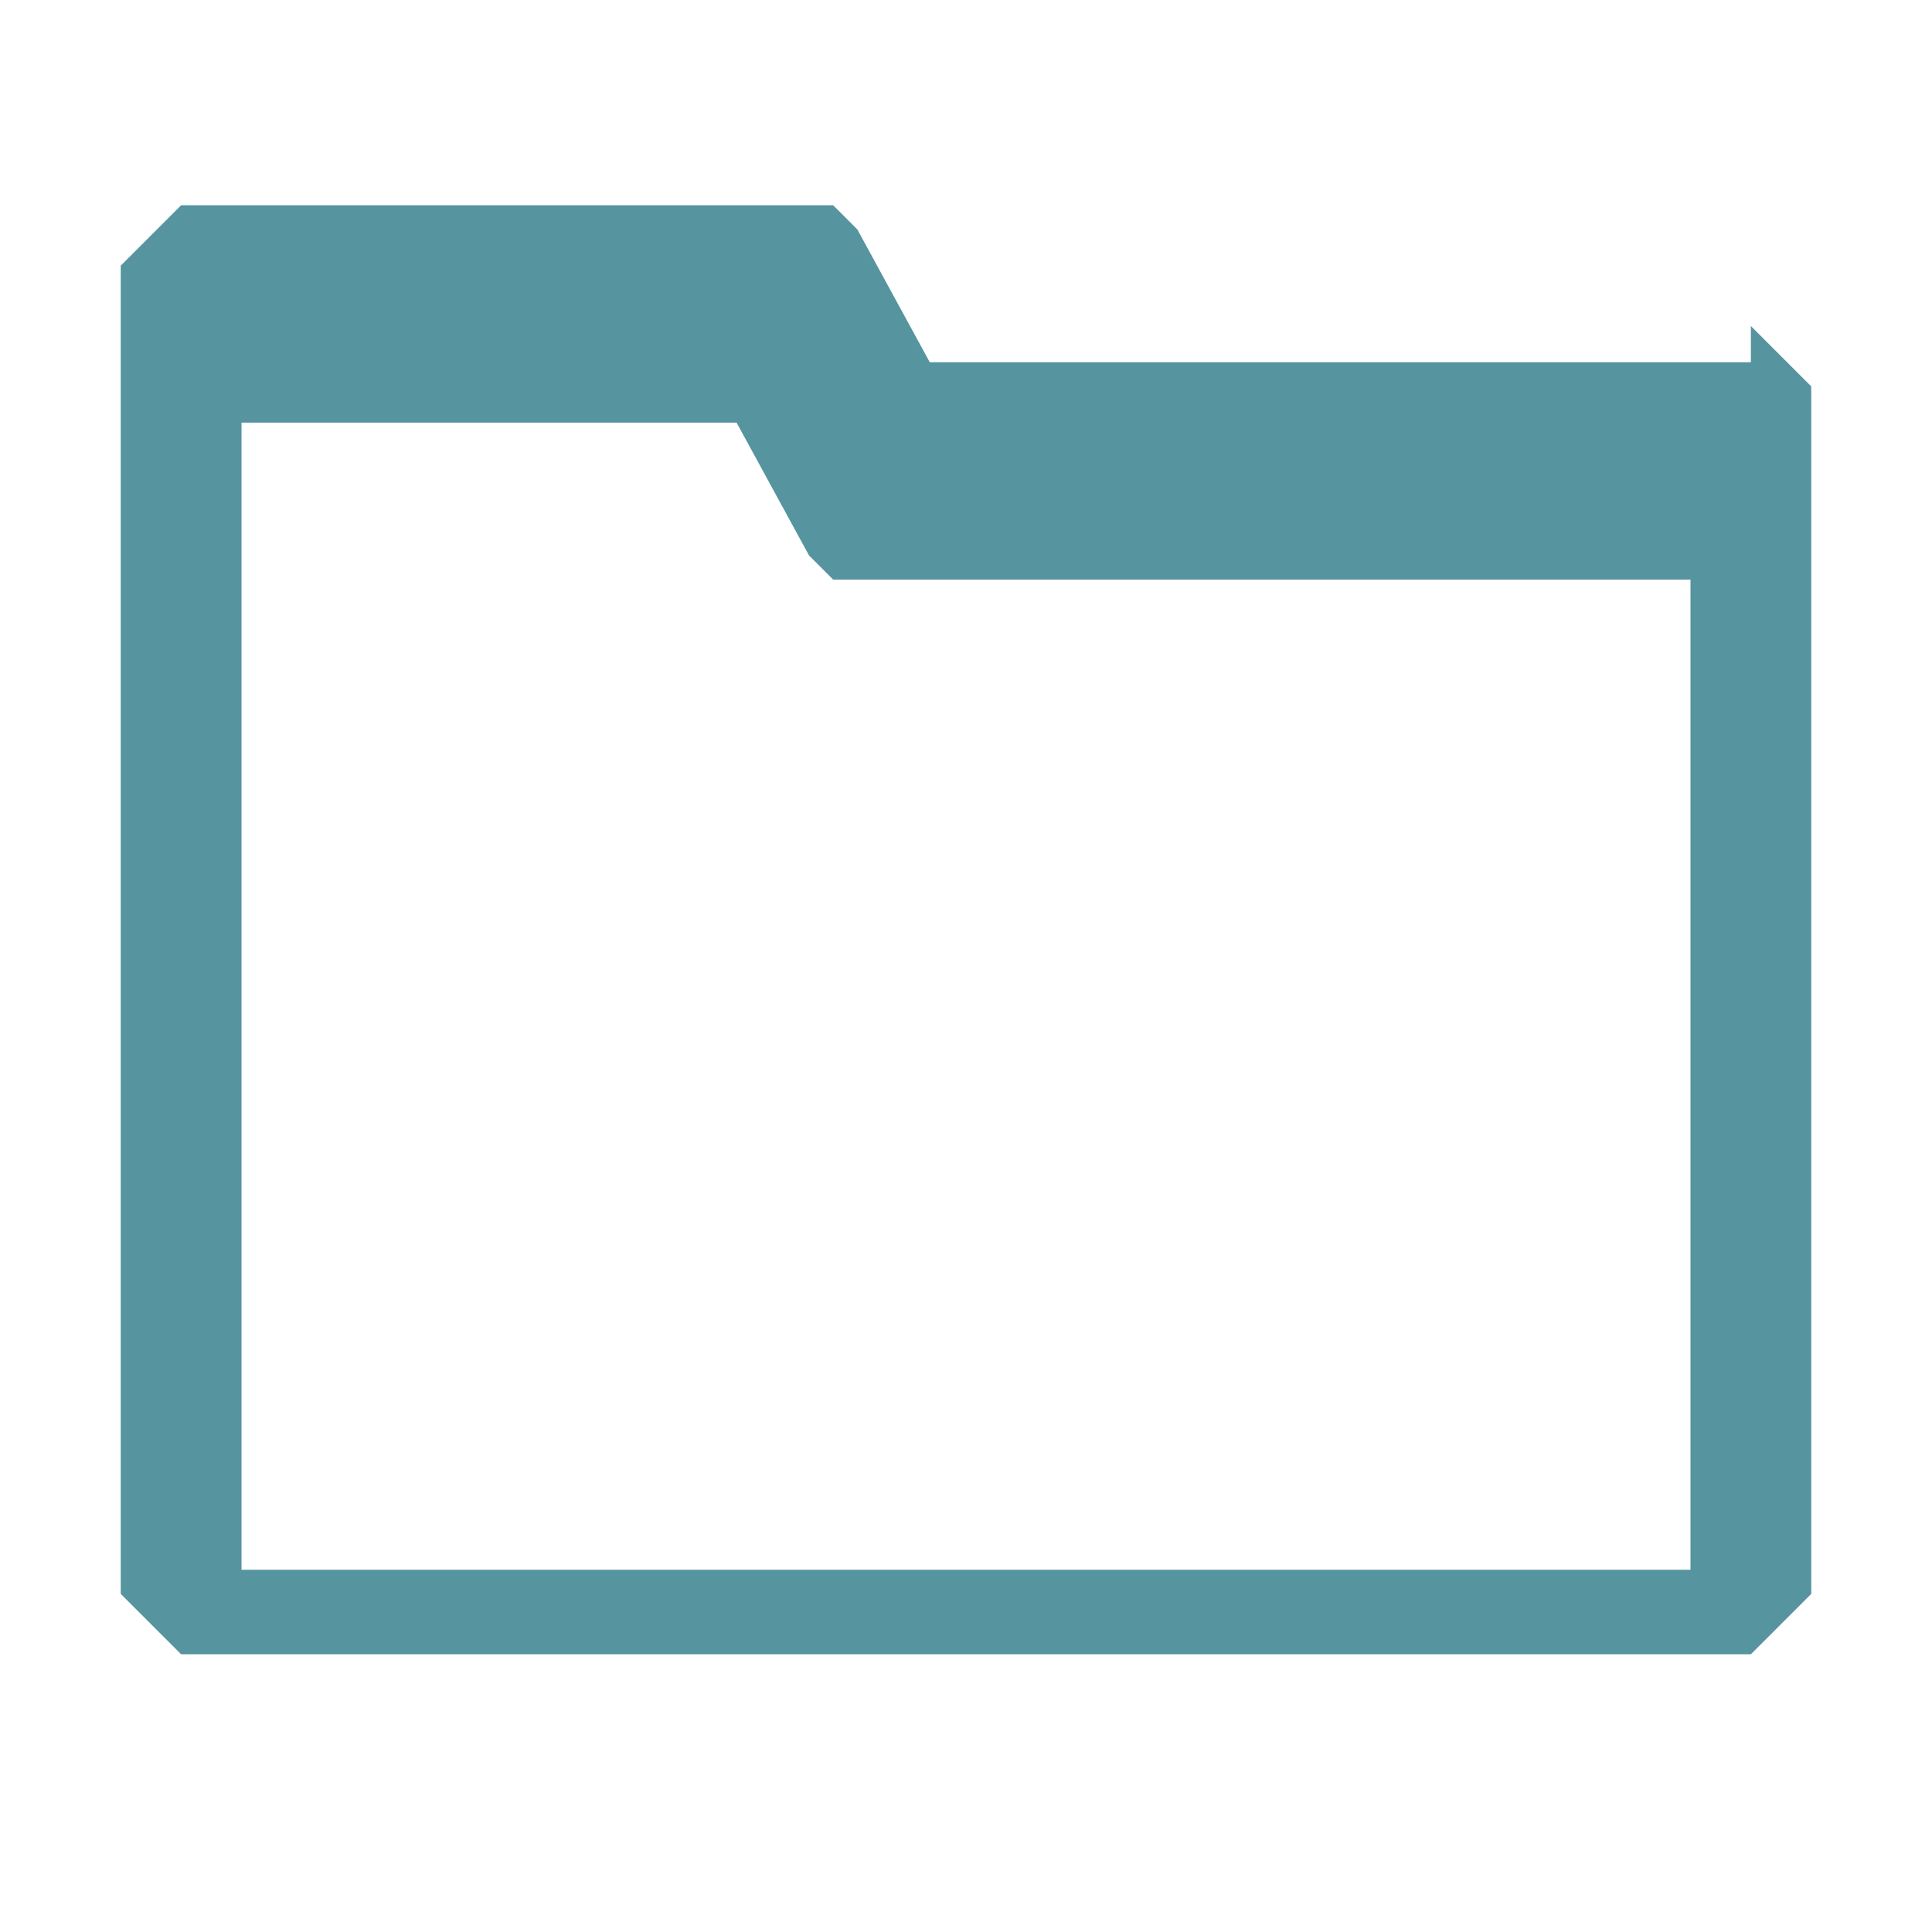
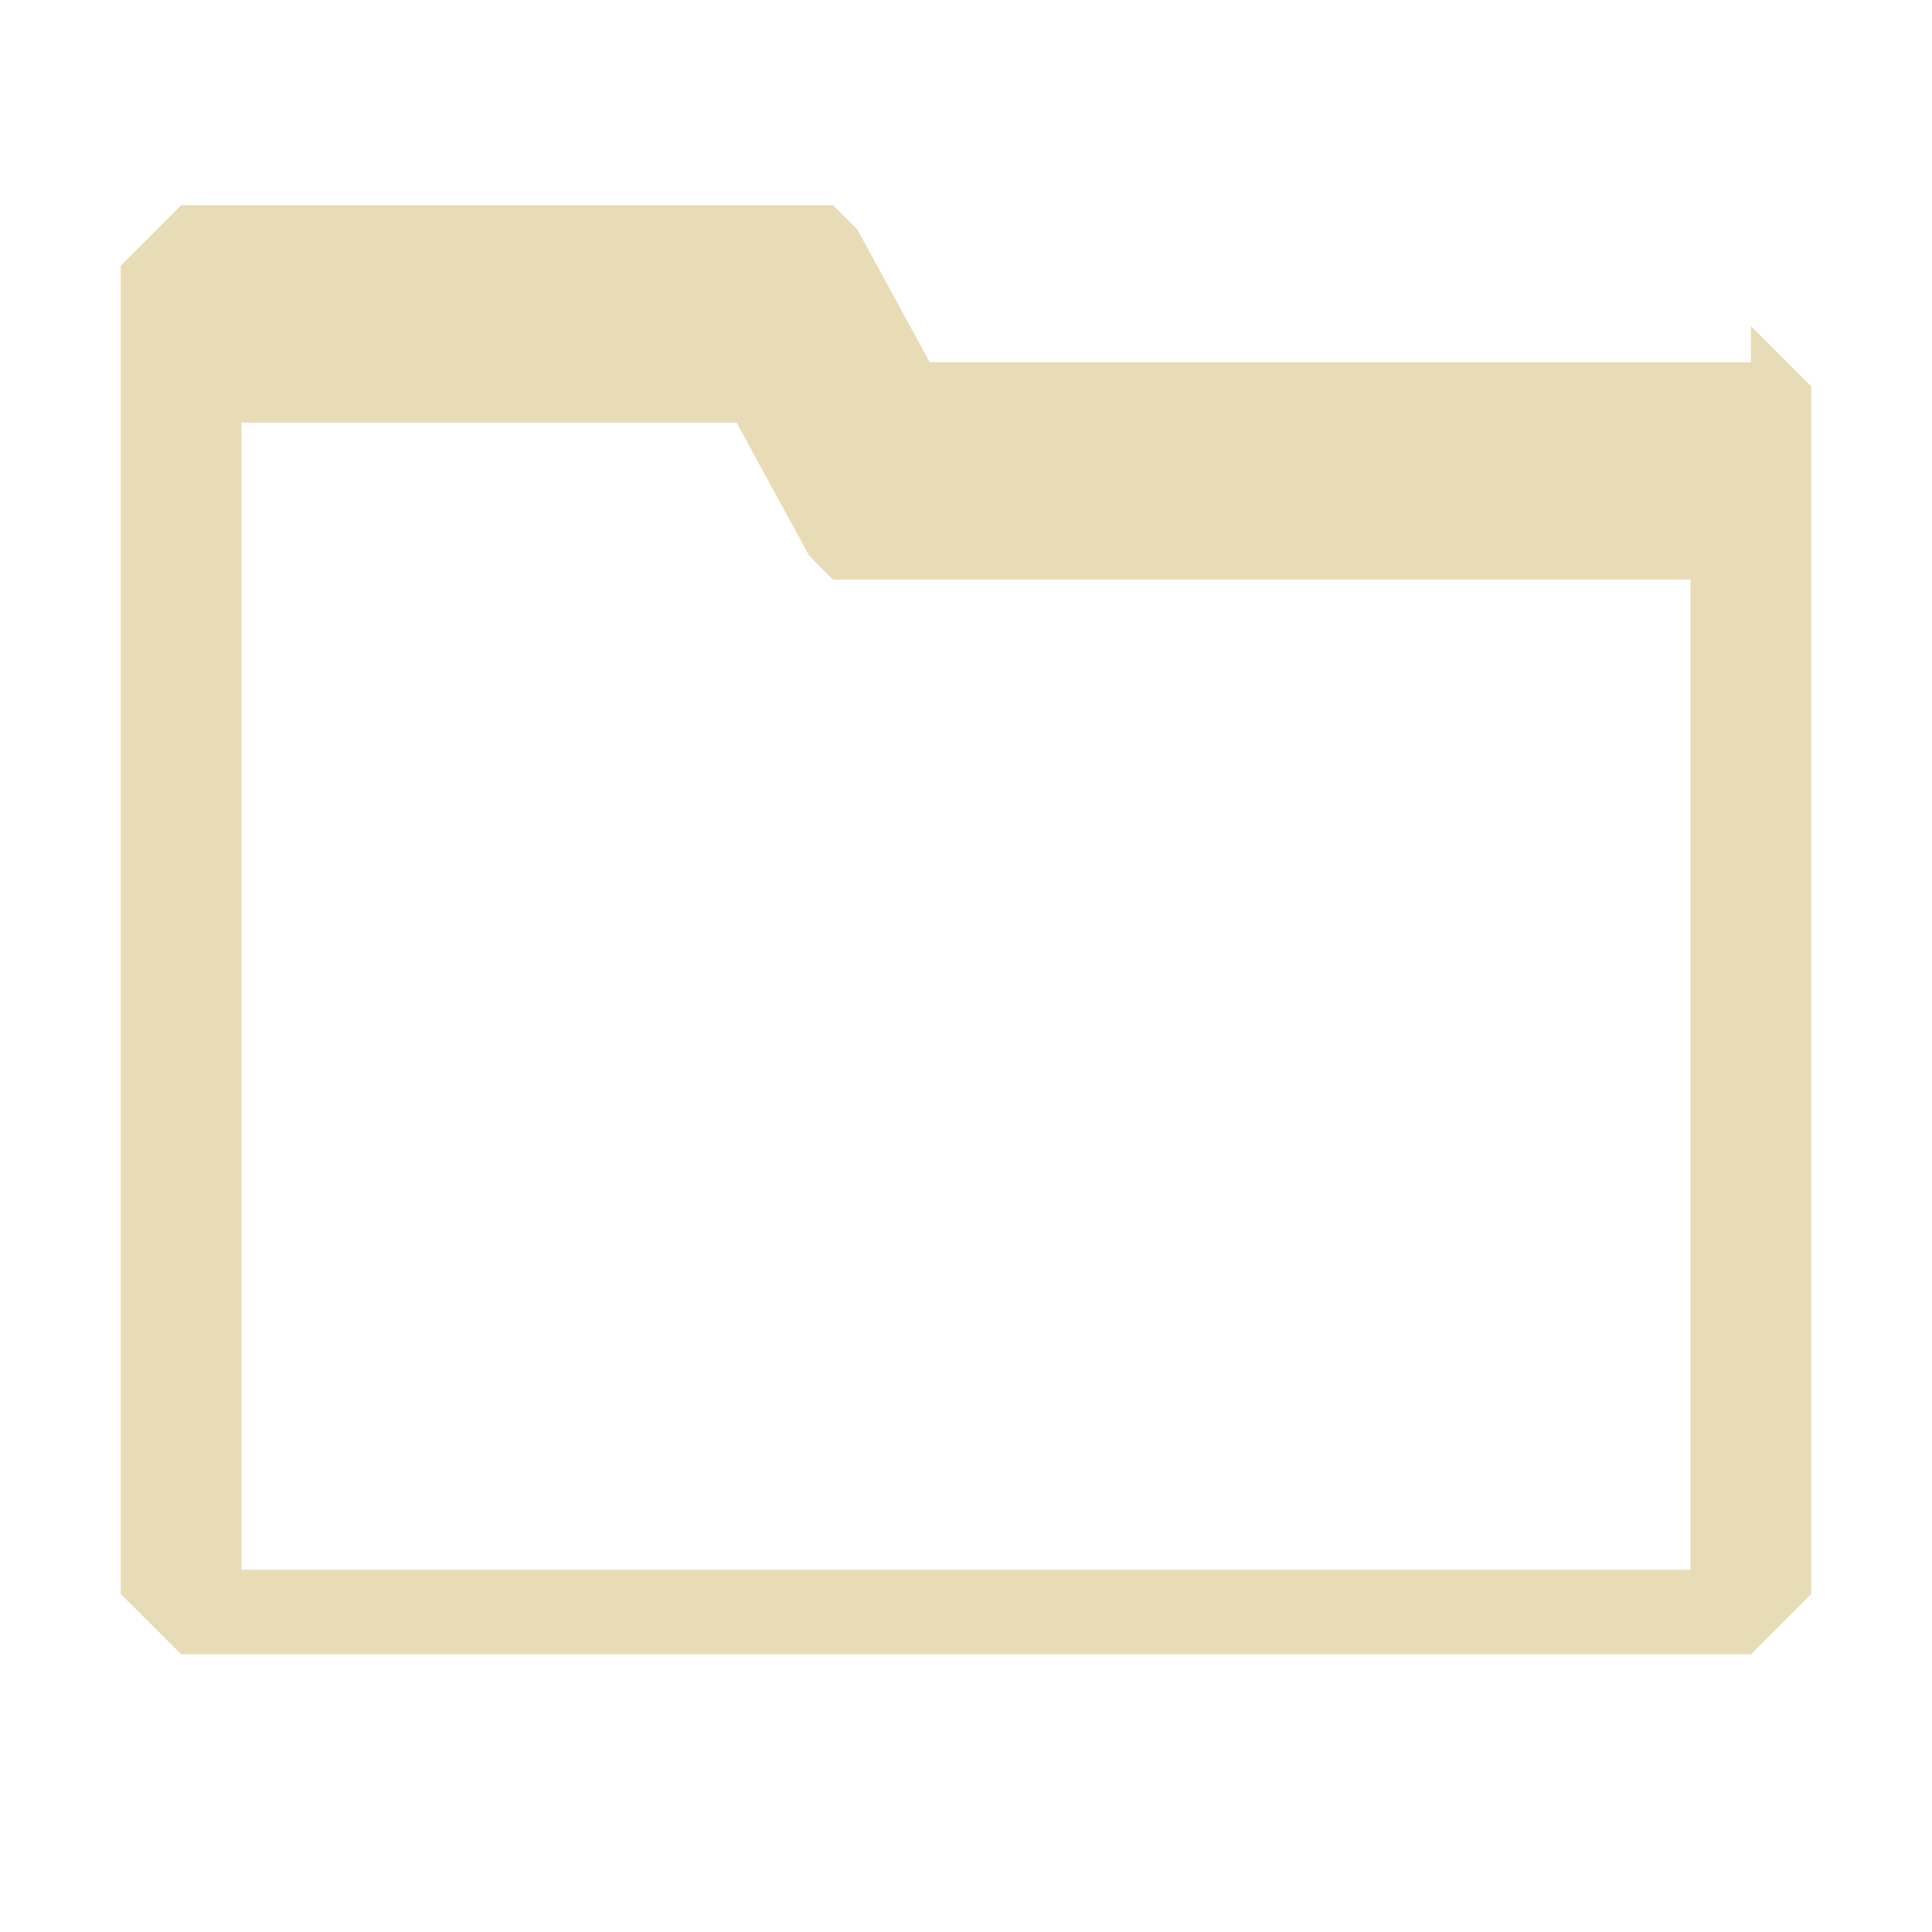
<svg xmlns="http://www.w3.org/2000/svg" viewBox="0 0 16 16" width="16" height="16">
-   <path fill="#56949f" d="M14.5 3H7.7l-.6-1.1-.2-.2H1.5l-.5.5v11l.5.5h13l.5-.5v-10l-.5-.5zM14 13H2V3.5h4.1l.6 1.1.2.2H14V13z" />
+   <path fill="#e8dcb6" d="M14.5 3H7.7l-.6-1.1-.2-.2H1.5l-.5.5v11l.5.5h13l.5-.5v-10l-.5-.5zM14 13H2V3.5h4.1l.6 1.1.2.2H14V13z" />
</svg>
